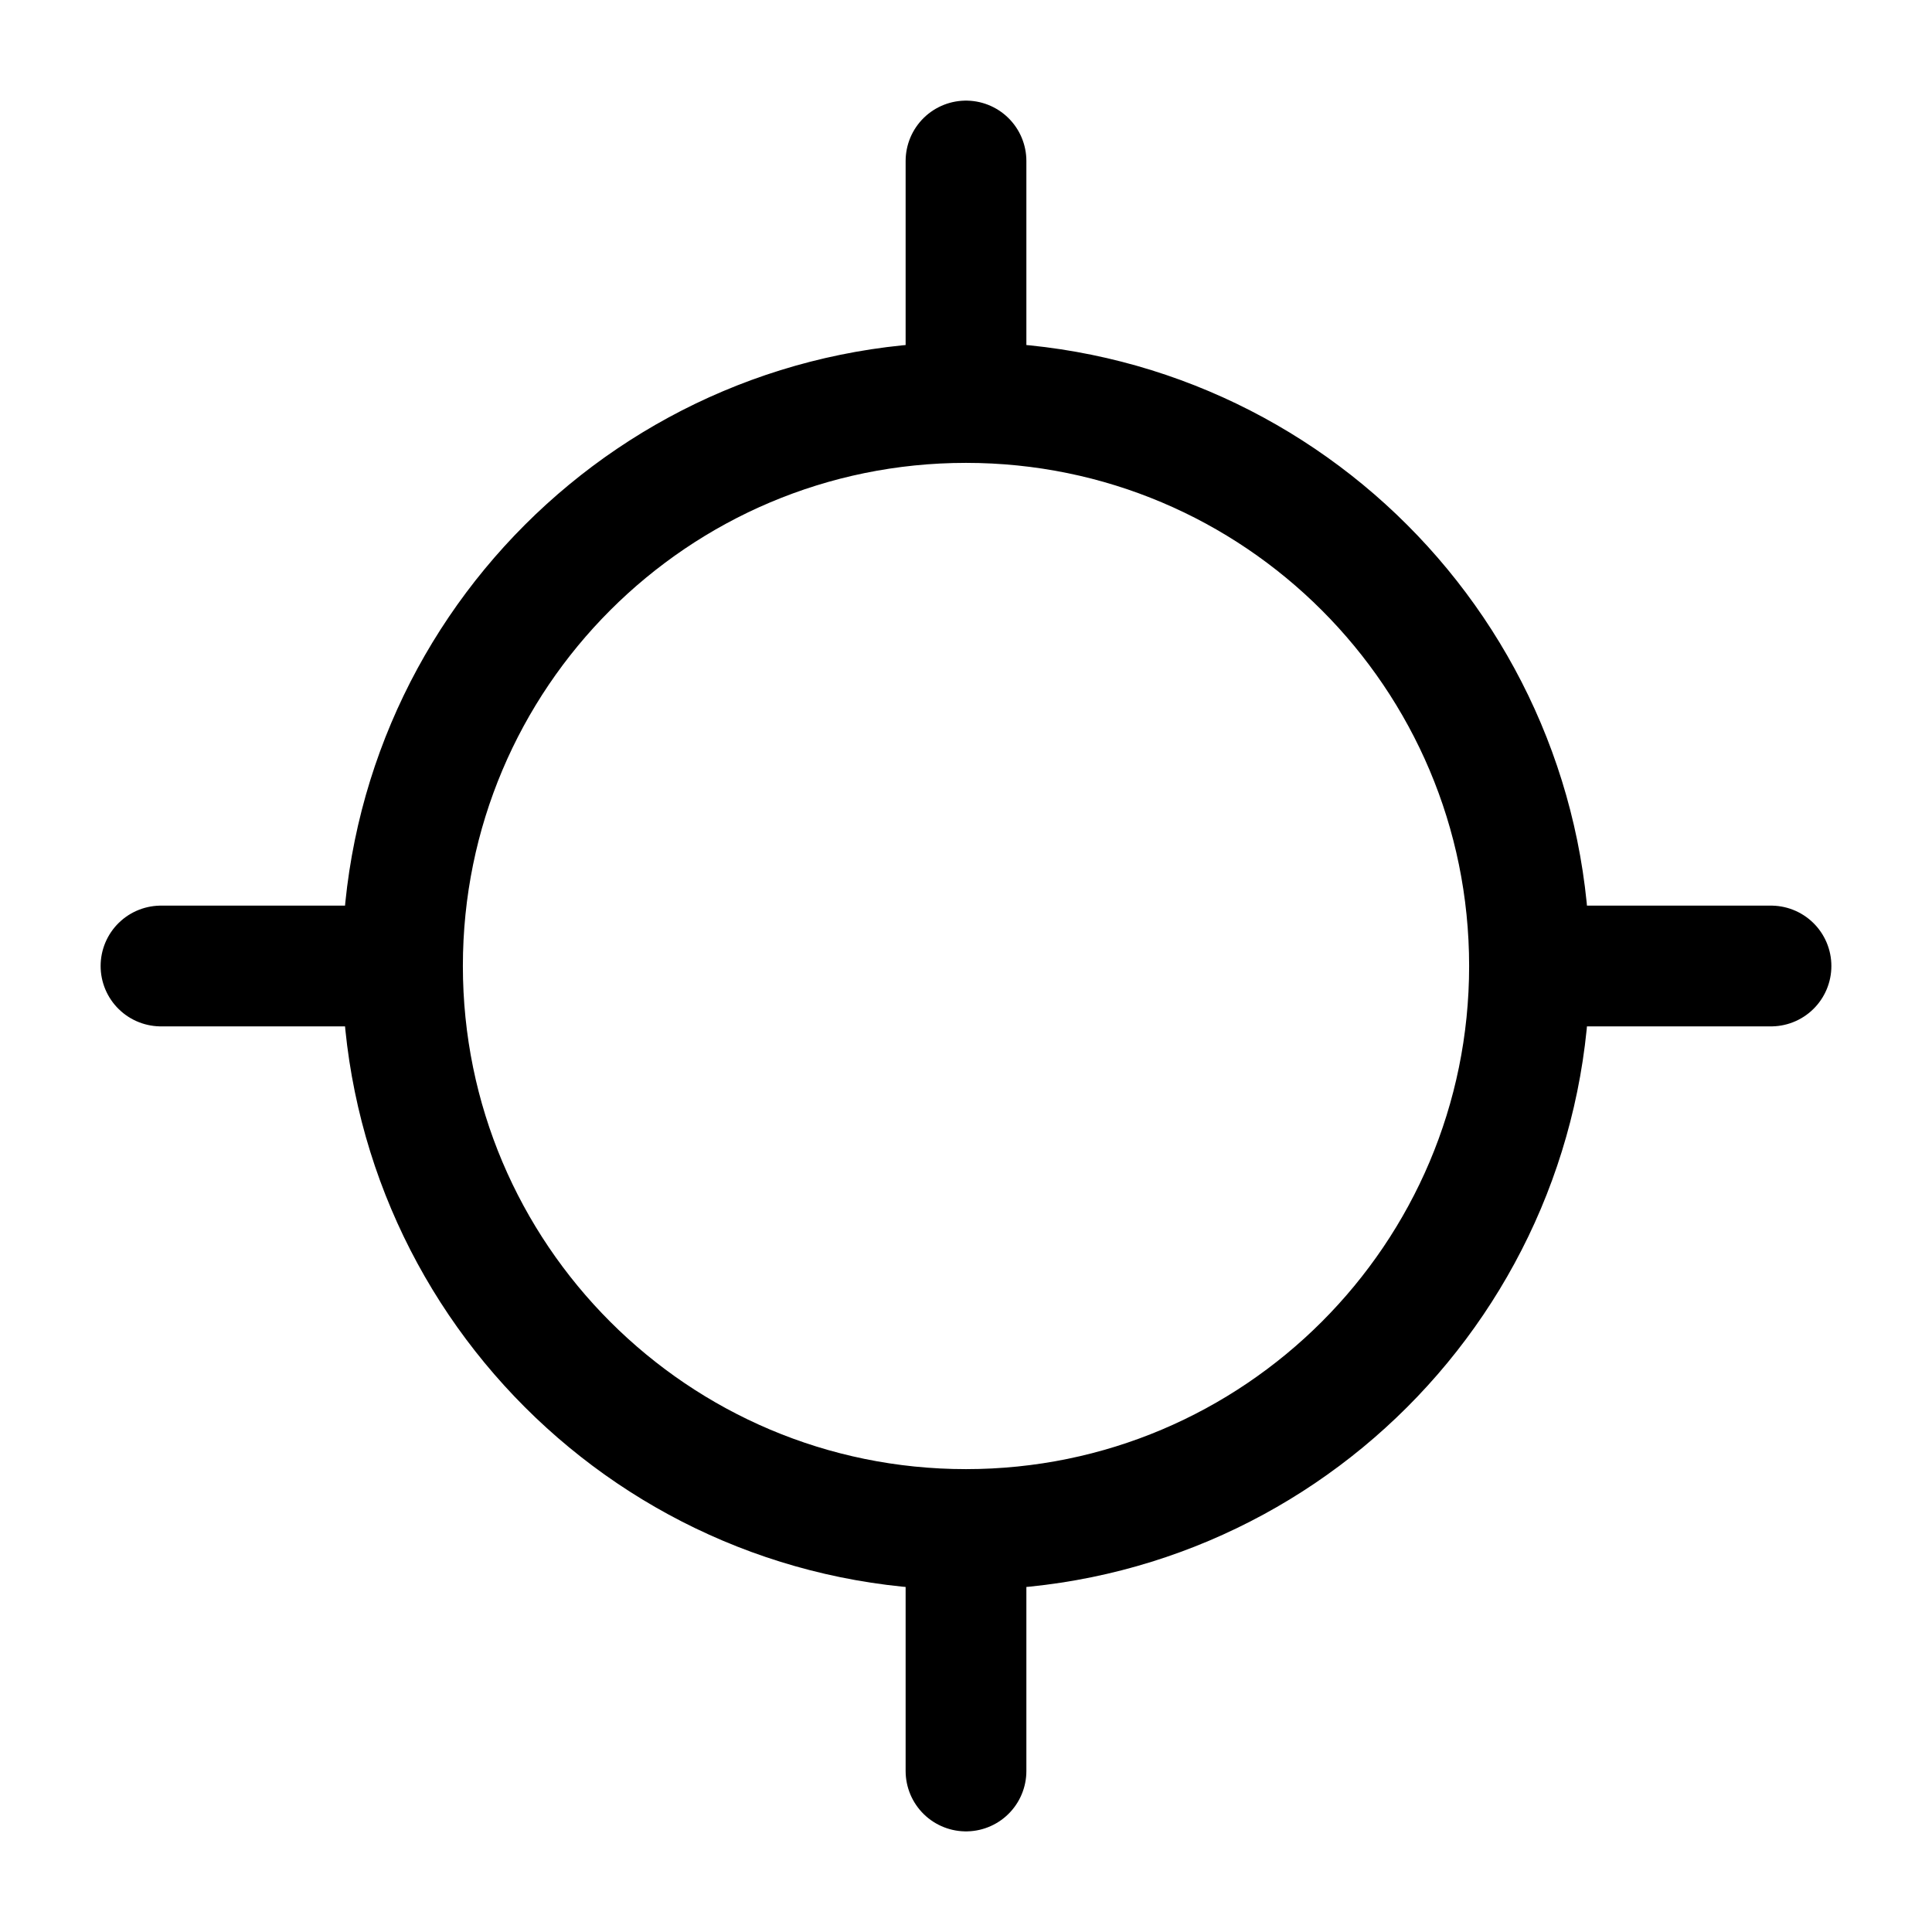
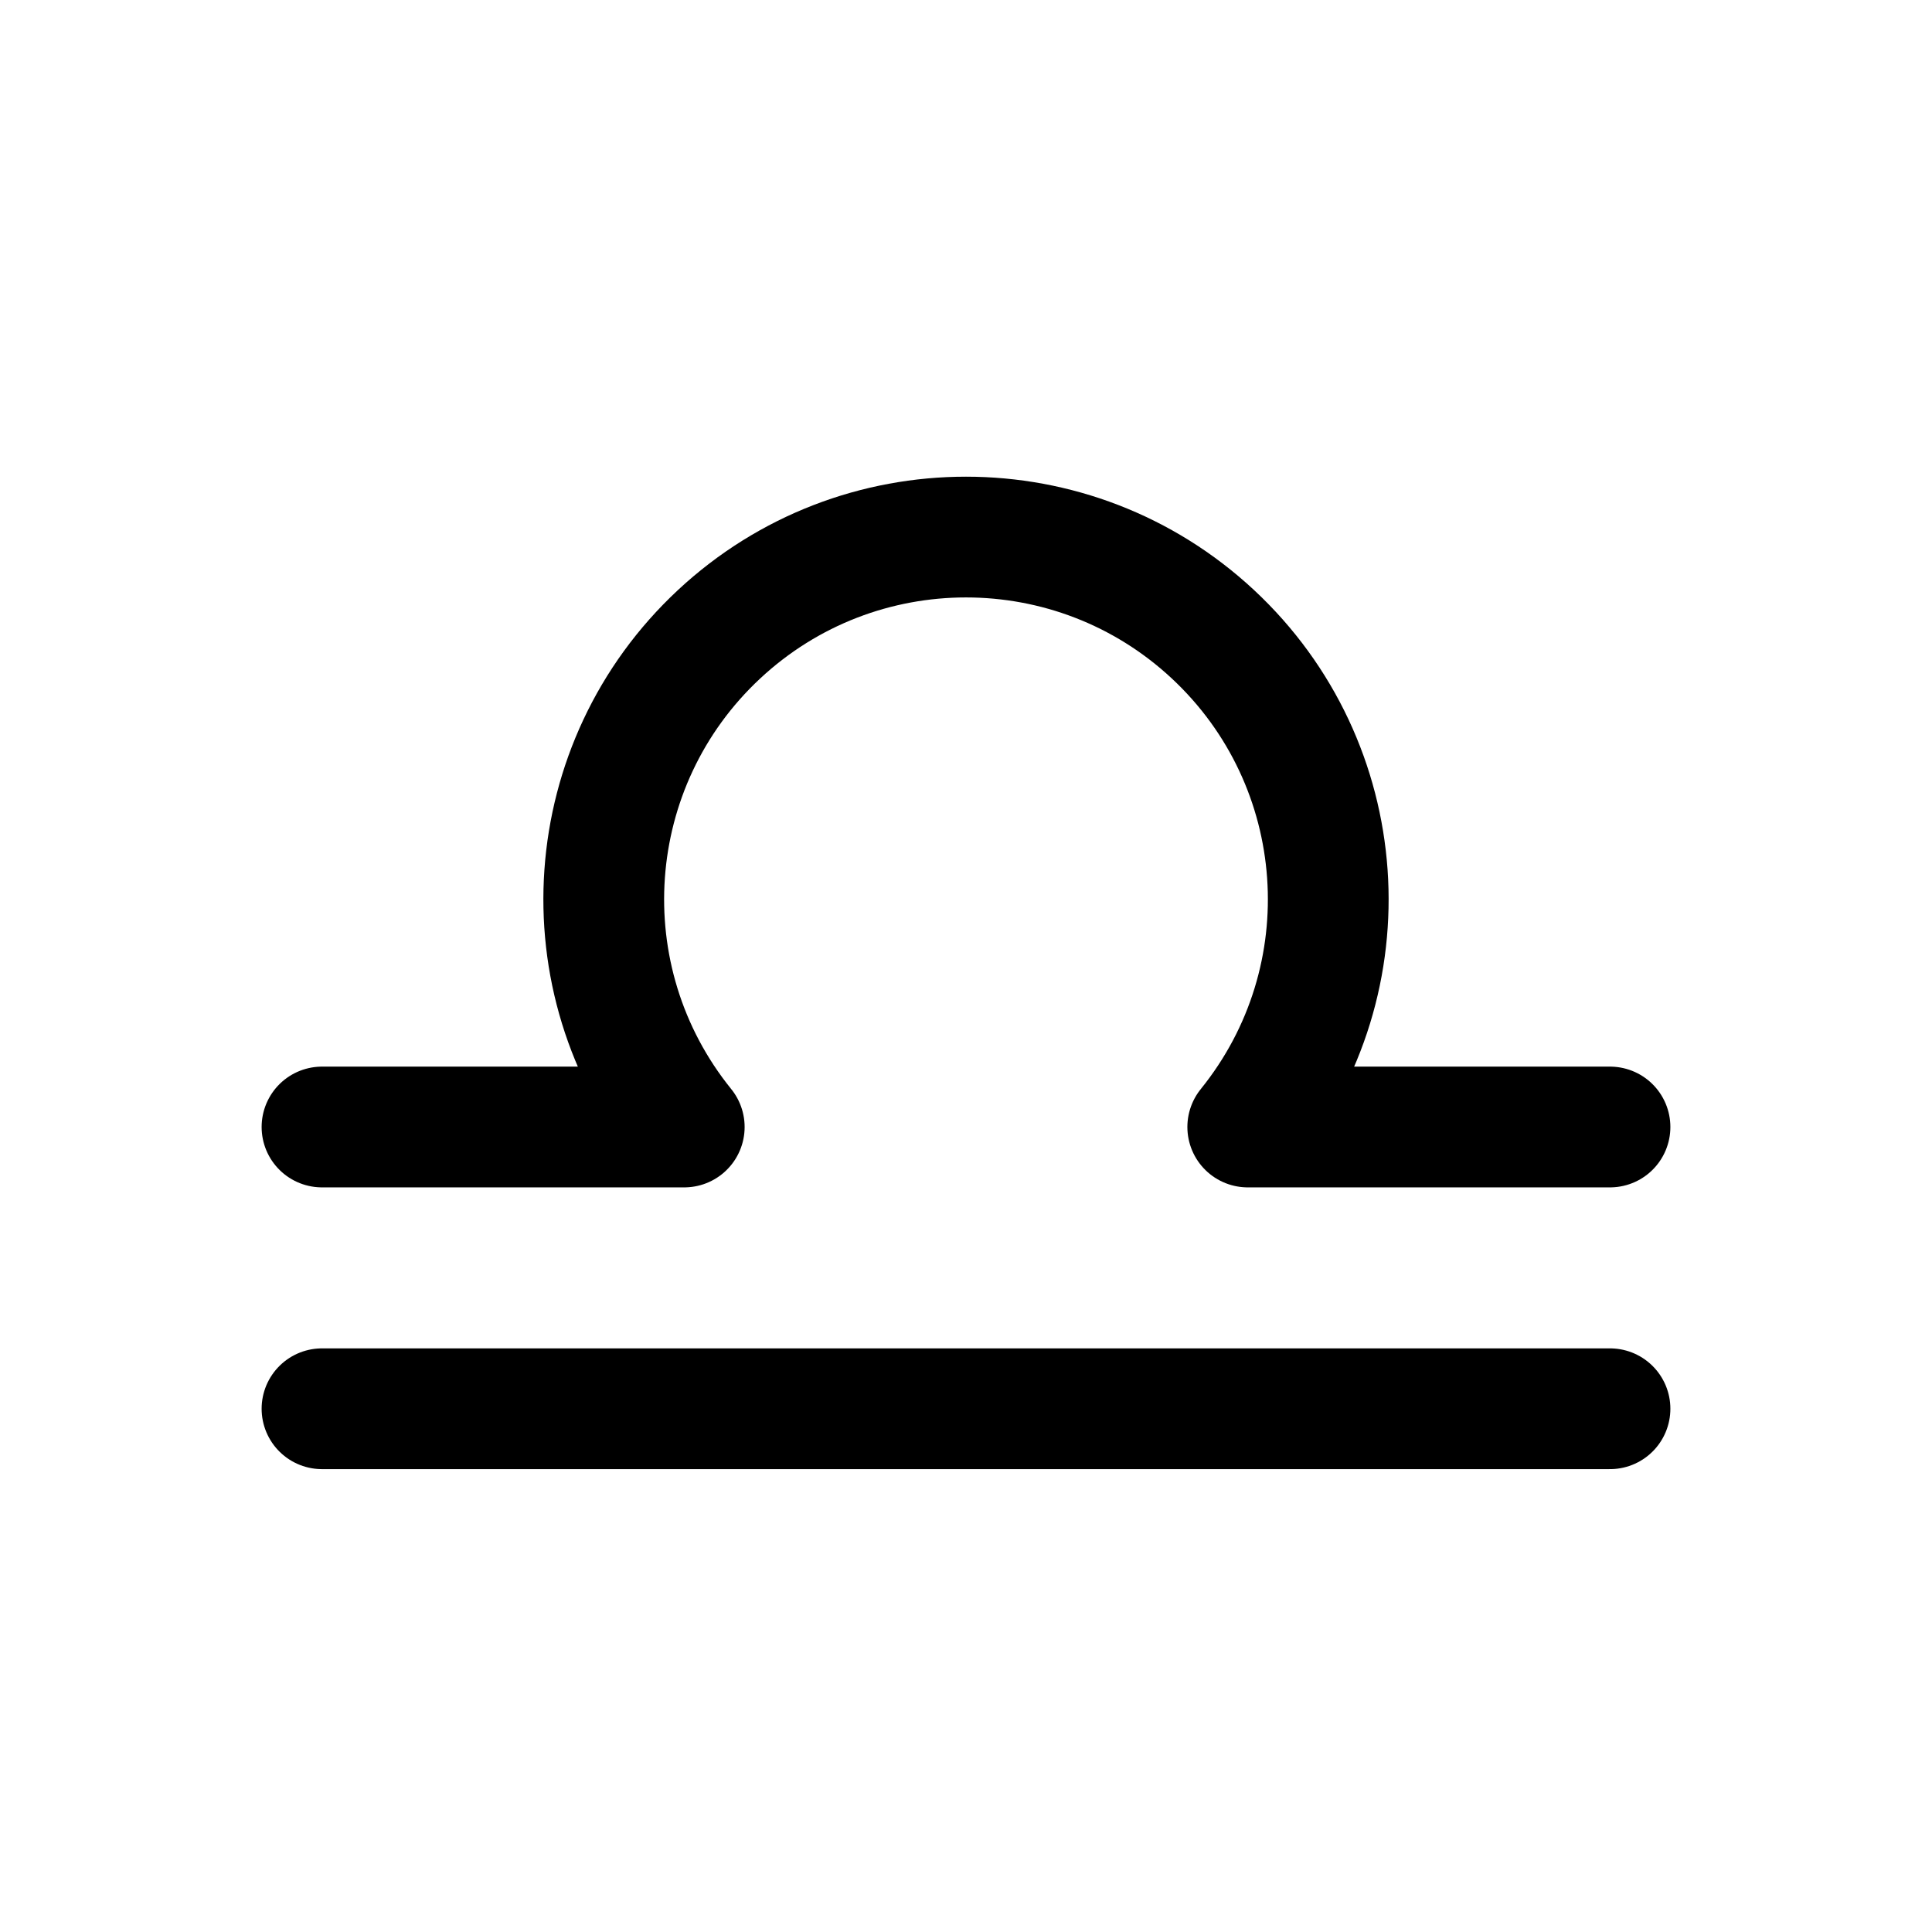
<svg xmlns="http://www.w3.org/2000/svg" viewBox="0 0 24 24">
-   <path d="M12 5a7 7 0 1 0 0 14a7 7 0 1 0 0-14M12 2v3M12 19v3M2 12h3M19 12h3" fill="none" stroke="currentColor" stroke-width="1.5" stroke-linecap="round" stroke-linejoin="round" />
+   <path d="M4 14H8.5A4.5 4.5 0 1 1 15.5 14H20M4 17.5H20" fill="none" stroke="currentColor" stroke-width="1.5" stroke-linecap="round" stroke-linejoin="round" />
</svg>
